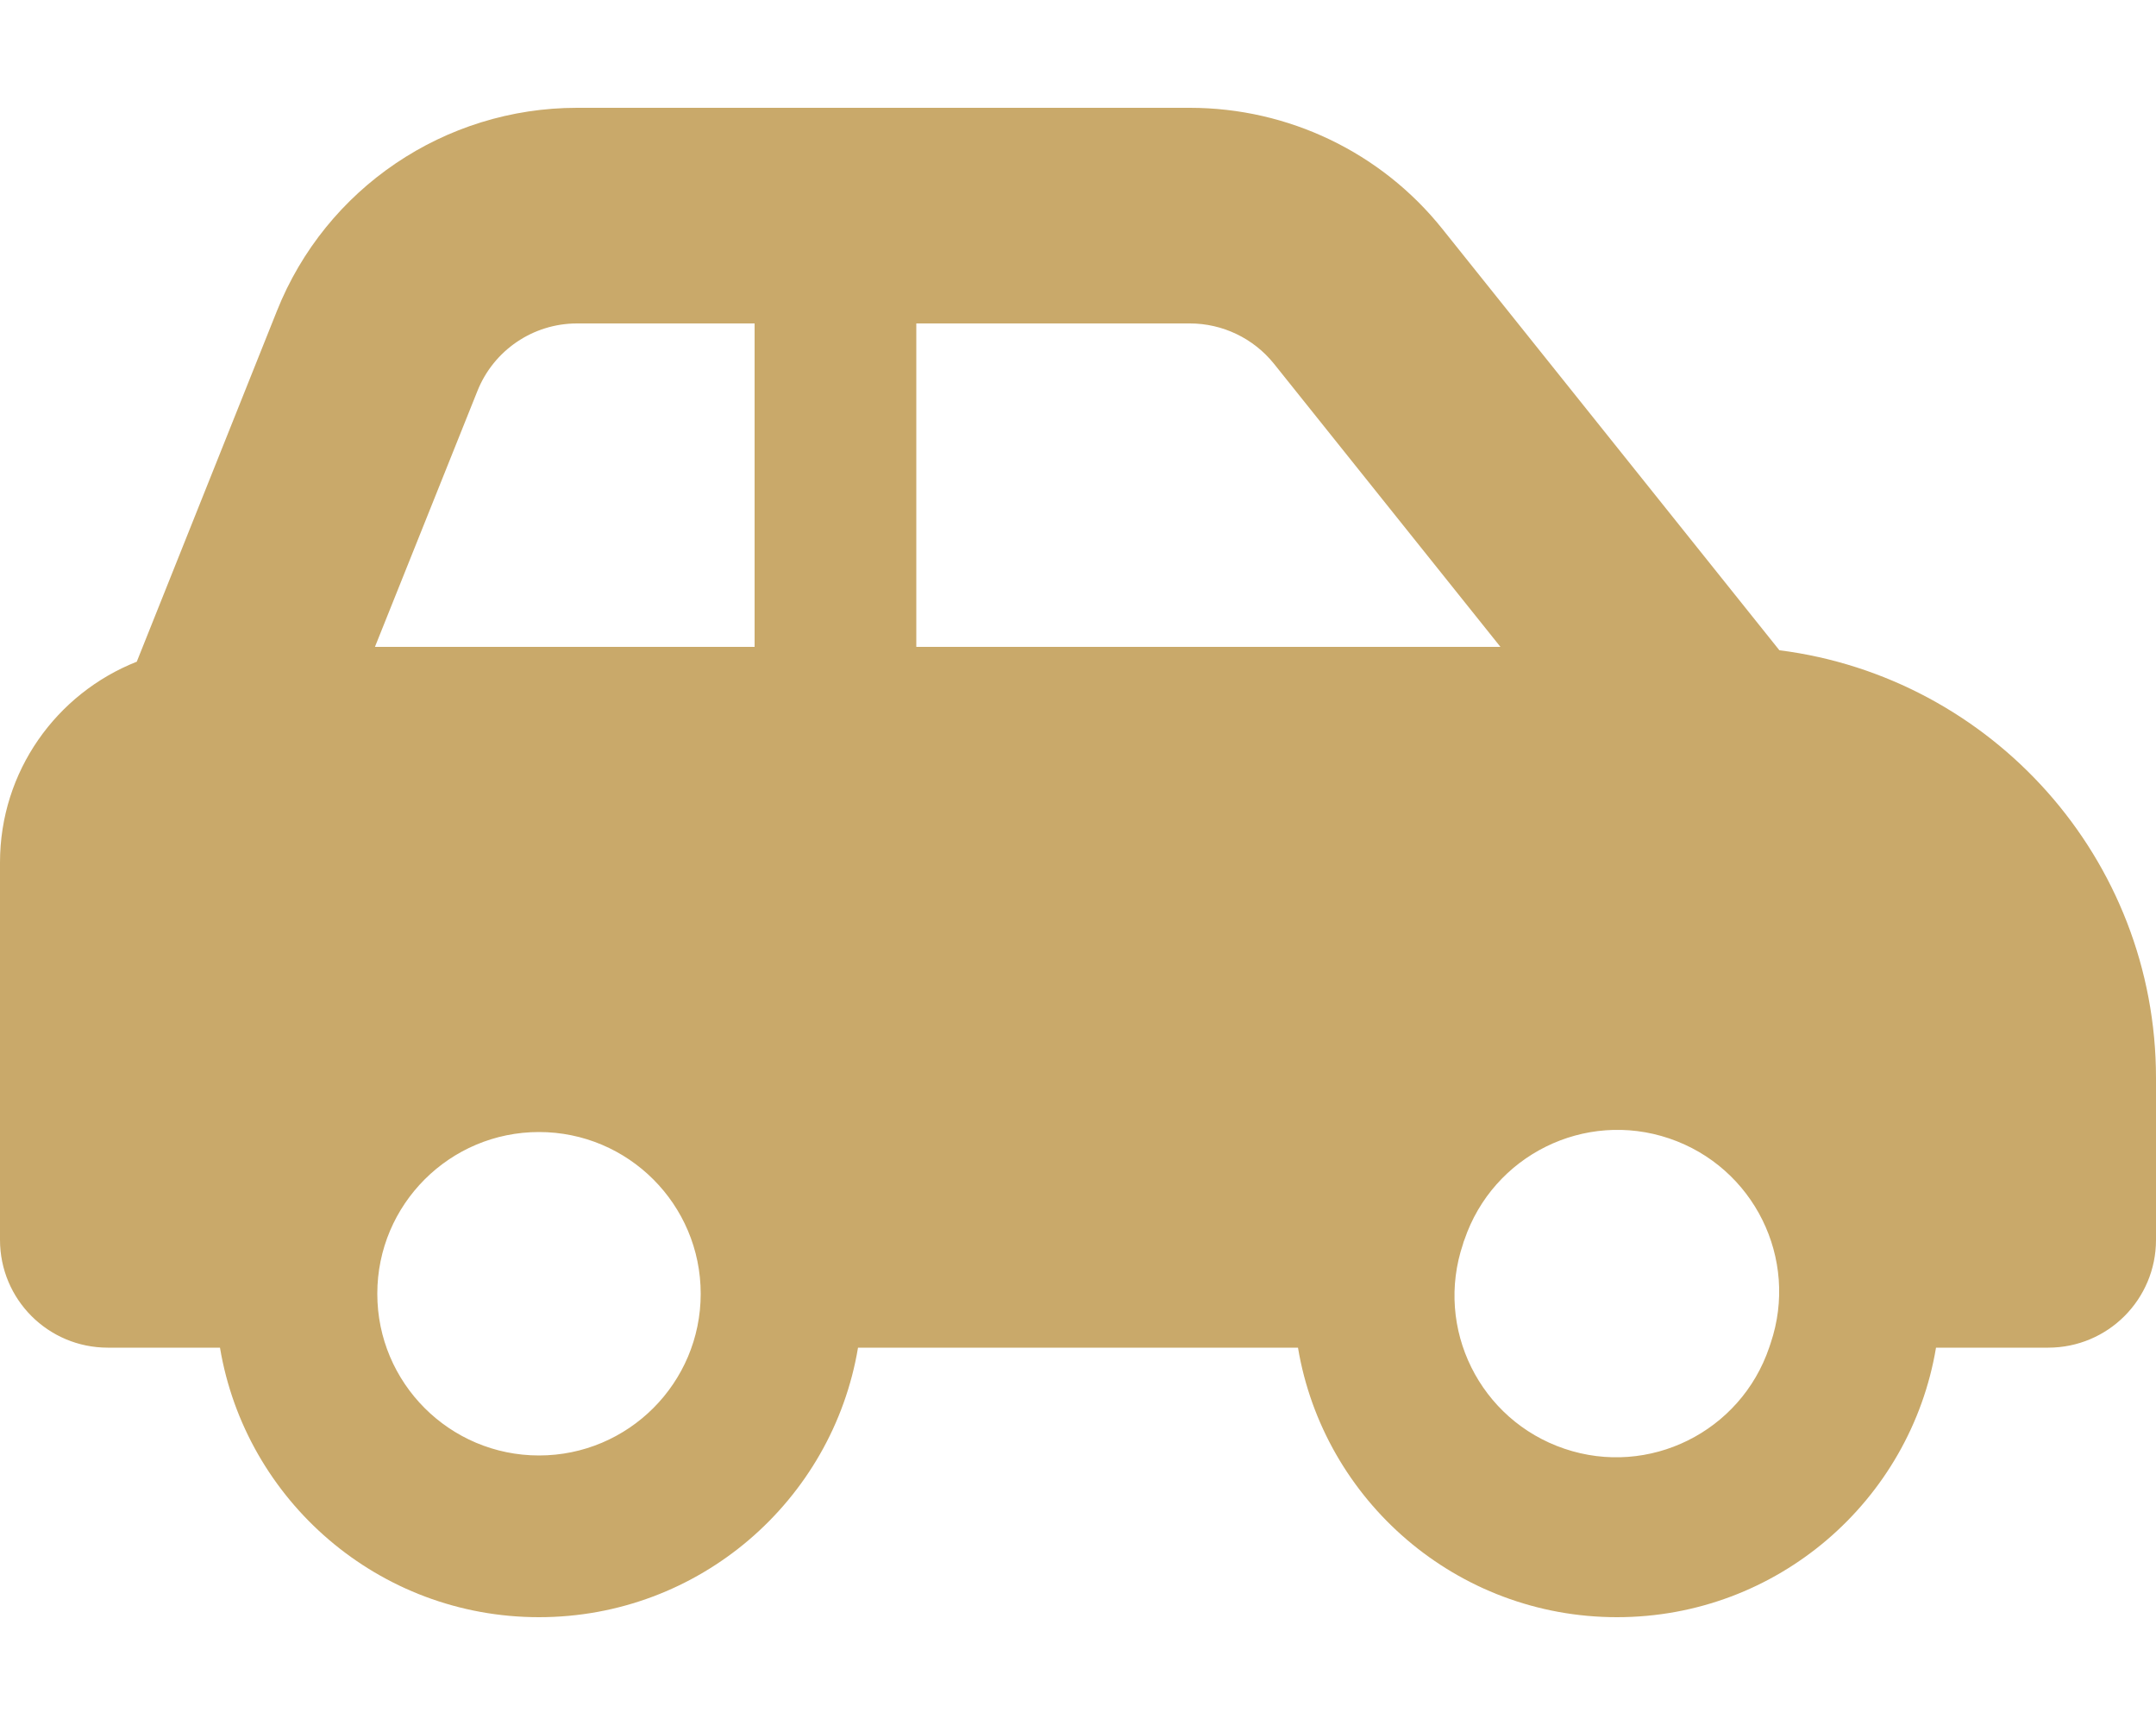
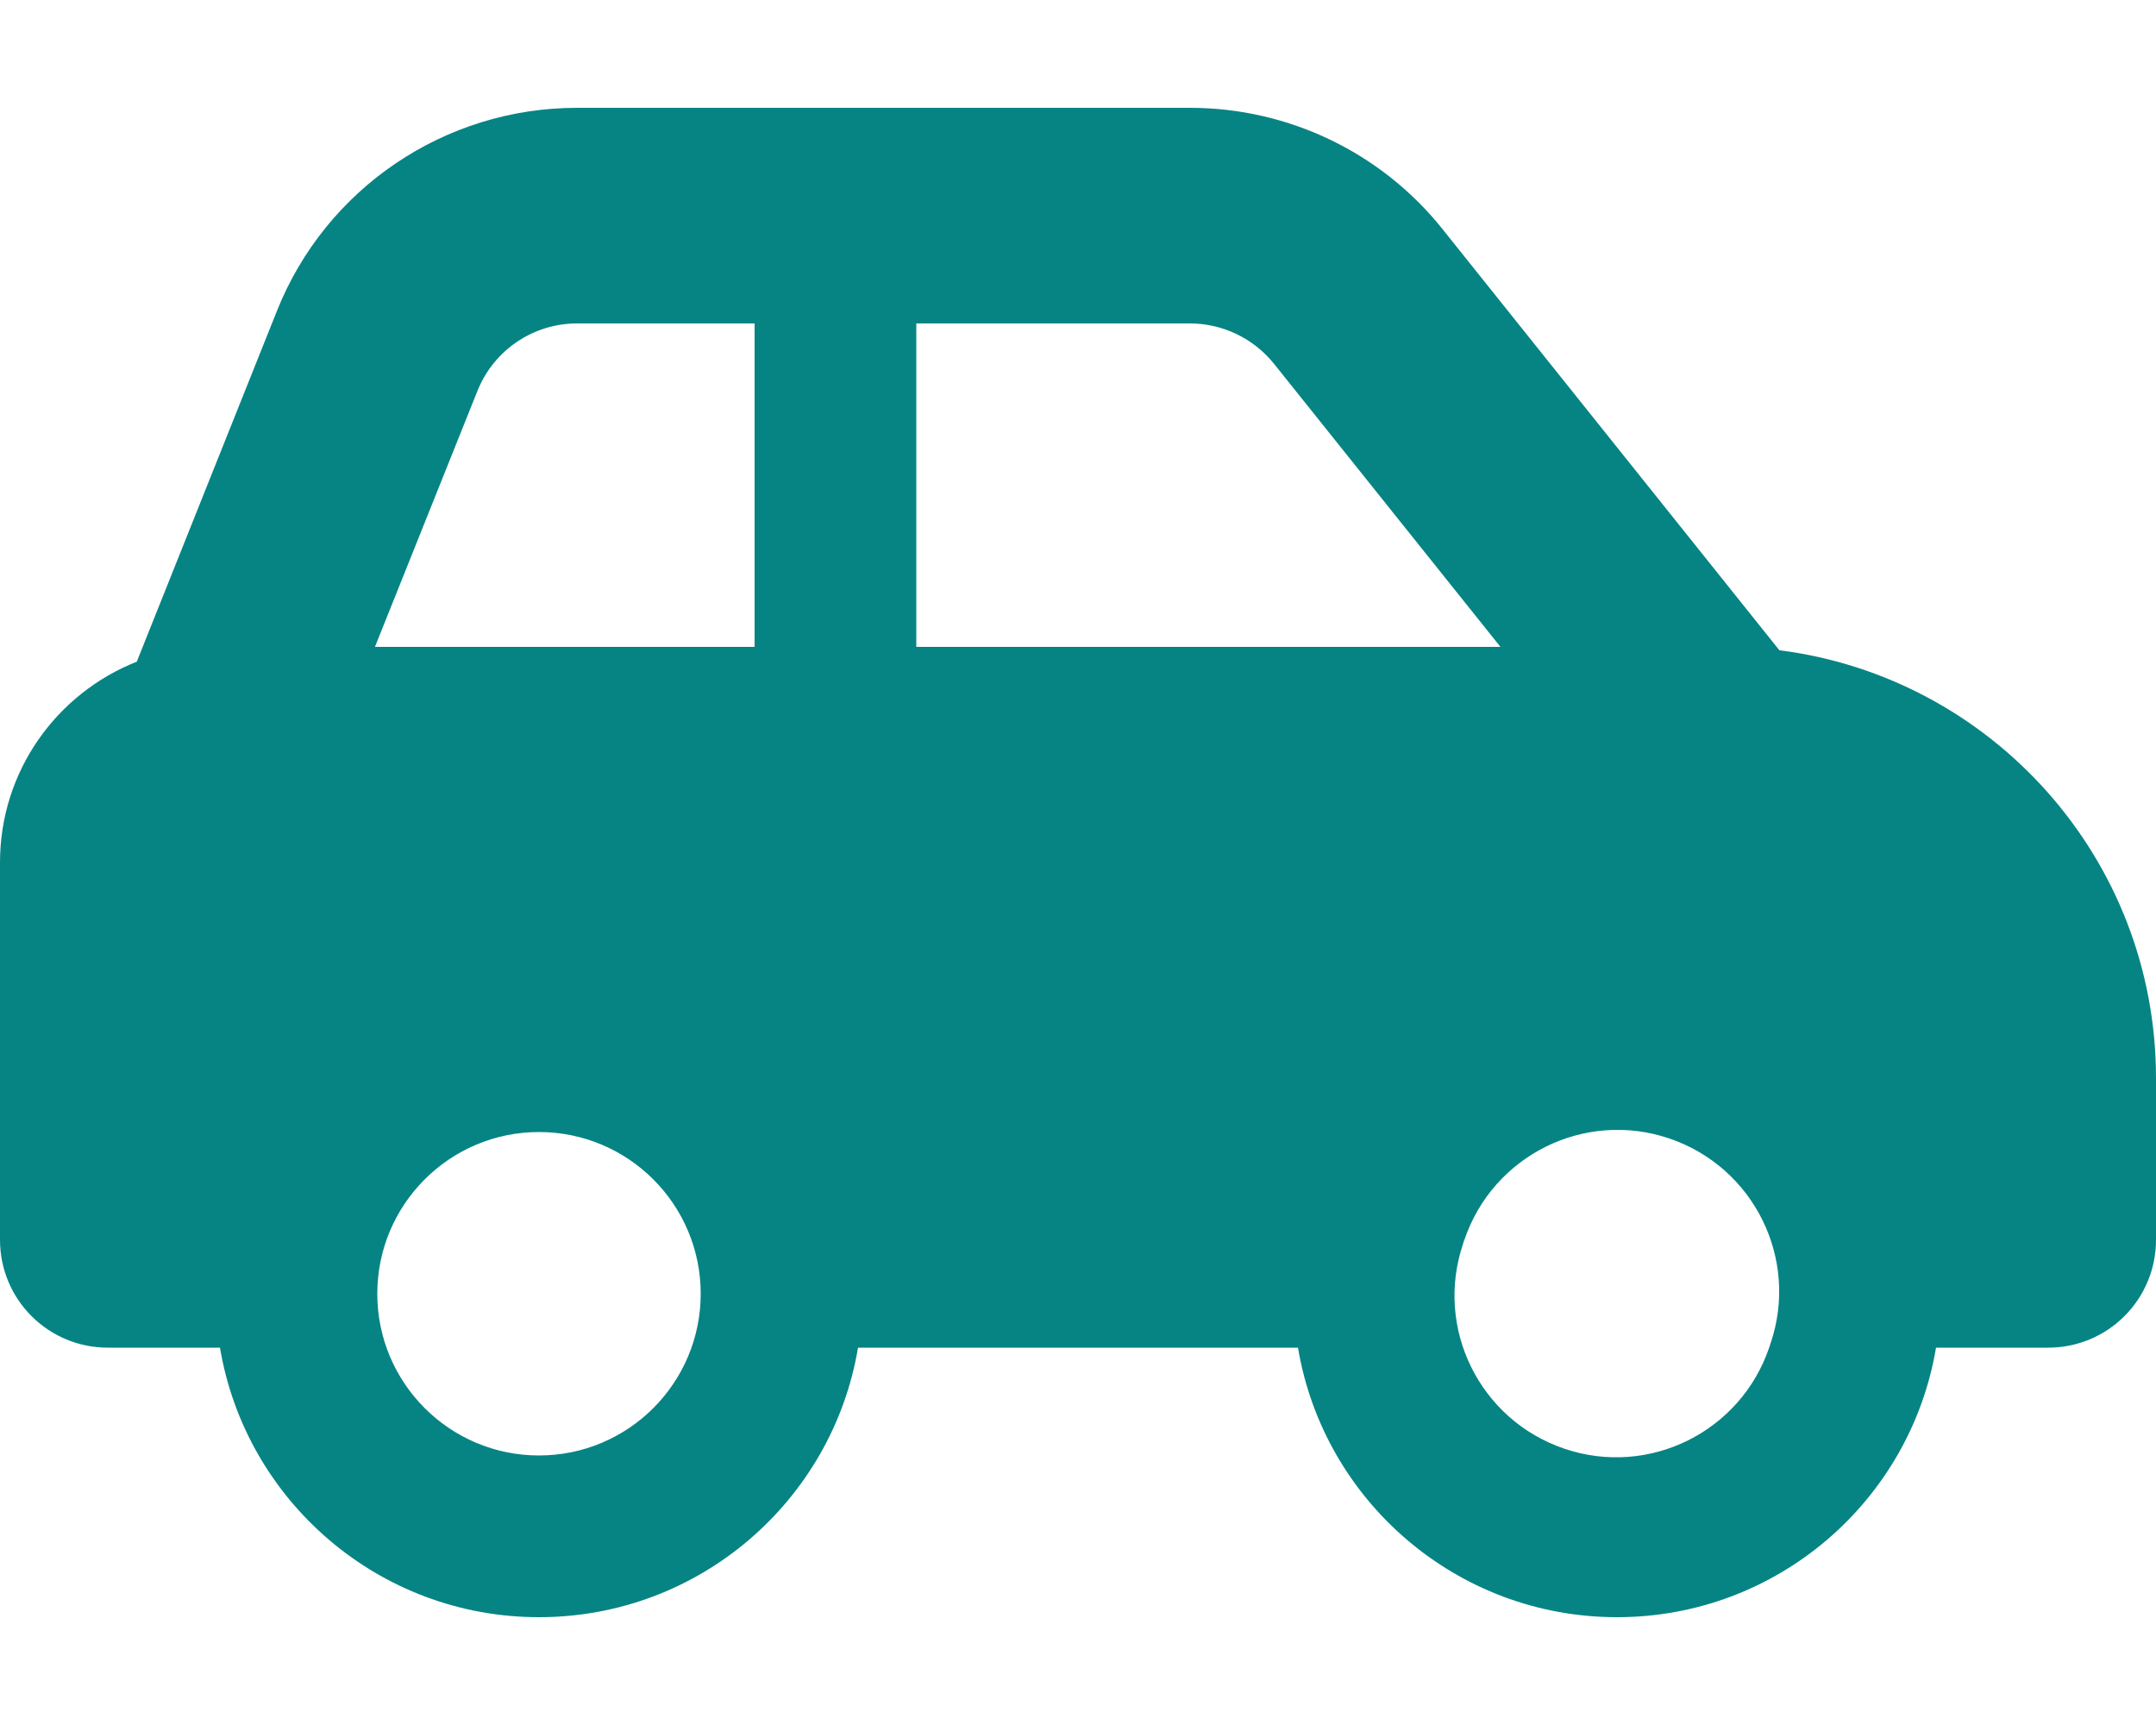
<svg xmlns="http://www.w3.org/2000/svg" version="1.1" id="Layer_1" x="0px" y="0px" viewBox="0 0 640 512" style="enable-background:new 0 0 640 512;" xml:space="preserve">
  <style type="text/css">
- 	.st0{fill:#C9A96A;}
+ 	.st0{fill:#068484;}
</style>
-   <path class="st0" d="M171.3,96H224v96H111.3l30.4-75.9C146.5,104,158.2,96,171.3,96z M272,192V96h81.2c9.7,0,18.9,4.4,25,12l67.2,84  H272z M528.2,193l-100-125c-18.2-22.8-45.8-36-75-36H171.3C132,32,96.7,55.9,82.2,92.3L40.6,196.4C16.8,205.8,0,228.9,0,256v112  c0,17.7,14.3,32,32,32h33.3c7.6,45.4,47.1,80,94.7,80s87.1-34.6,94.7-80h130.6c7.6,45.4,47.1,80,94.7,80s87.1-34.6,94.7-80H608  c17.7,0,32-14.3,32-32v-48C640,254.8,591.2,201,528.2,193z M434.7,368c8.5-25.1,35.7-38.6,60.8-30.1c25.1,8.5,38.6,35.7,30.1,60.8  c-0.1,0.4-0.3,0.8-0.4,1.2c-8.5,25.1-35.7,38.6-60.8,30.1c-25.1-8.5-38.6-35.7-30.1-60.8C434.4,368.8,434.5,368.4,434.7,368z   M160,336c26.5,0,48,21.5,48,48s-21.5,48-48,48s-48-21.5-48-48S133.5,336,160,336z" />
+   <path class="st0" d="M171.3,96H224v96H111.3l30.4-75.9C146.5,104,158.2,96,171.3,96z M272,192V96h81.2c9.7,0,18.9,4.4,25,12l67.2,84  H272z M528.2,193l-100-125c-18.2-22.8-45.8-36-75-36H171.3C132,32,96.7,55.9,82.2,92.3L40.6,196.4C16.8,205.8,0,228.9,0,256v112  c0,17.7,14.3,32,32,32h33.3c7.6,45.4,47.1,80,94.7,80s87.1-34.6,94.7-80h130.6c7.6,45.4,47.1,80,94.7,80s87.1-34.6,94.7-80H608  c17.7,0,32-14.3,32-32v-48C640,254.8,591.2,201,528.2,193z M434.7,368c8.5-25.1,35.7-38.6,60.8-30.1s38.6,35.7,30.1,60.8  c-0.1,0.4-0.3,0.8-0.4,1.2c-8.5,25.1-35.7,38.6-60.8,30.1c-25.1-8.5-38.6-35.7-30.1-60.8C434.4,368.8,434.5,368.4,434.7,368z   M160,336c26.5,0,48,21.5,48,48s-21.5,48-48,48s-48-21.5-48-48S133.5,336,160,336z" />
</svg>
